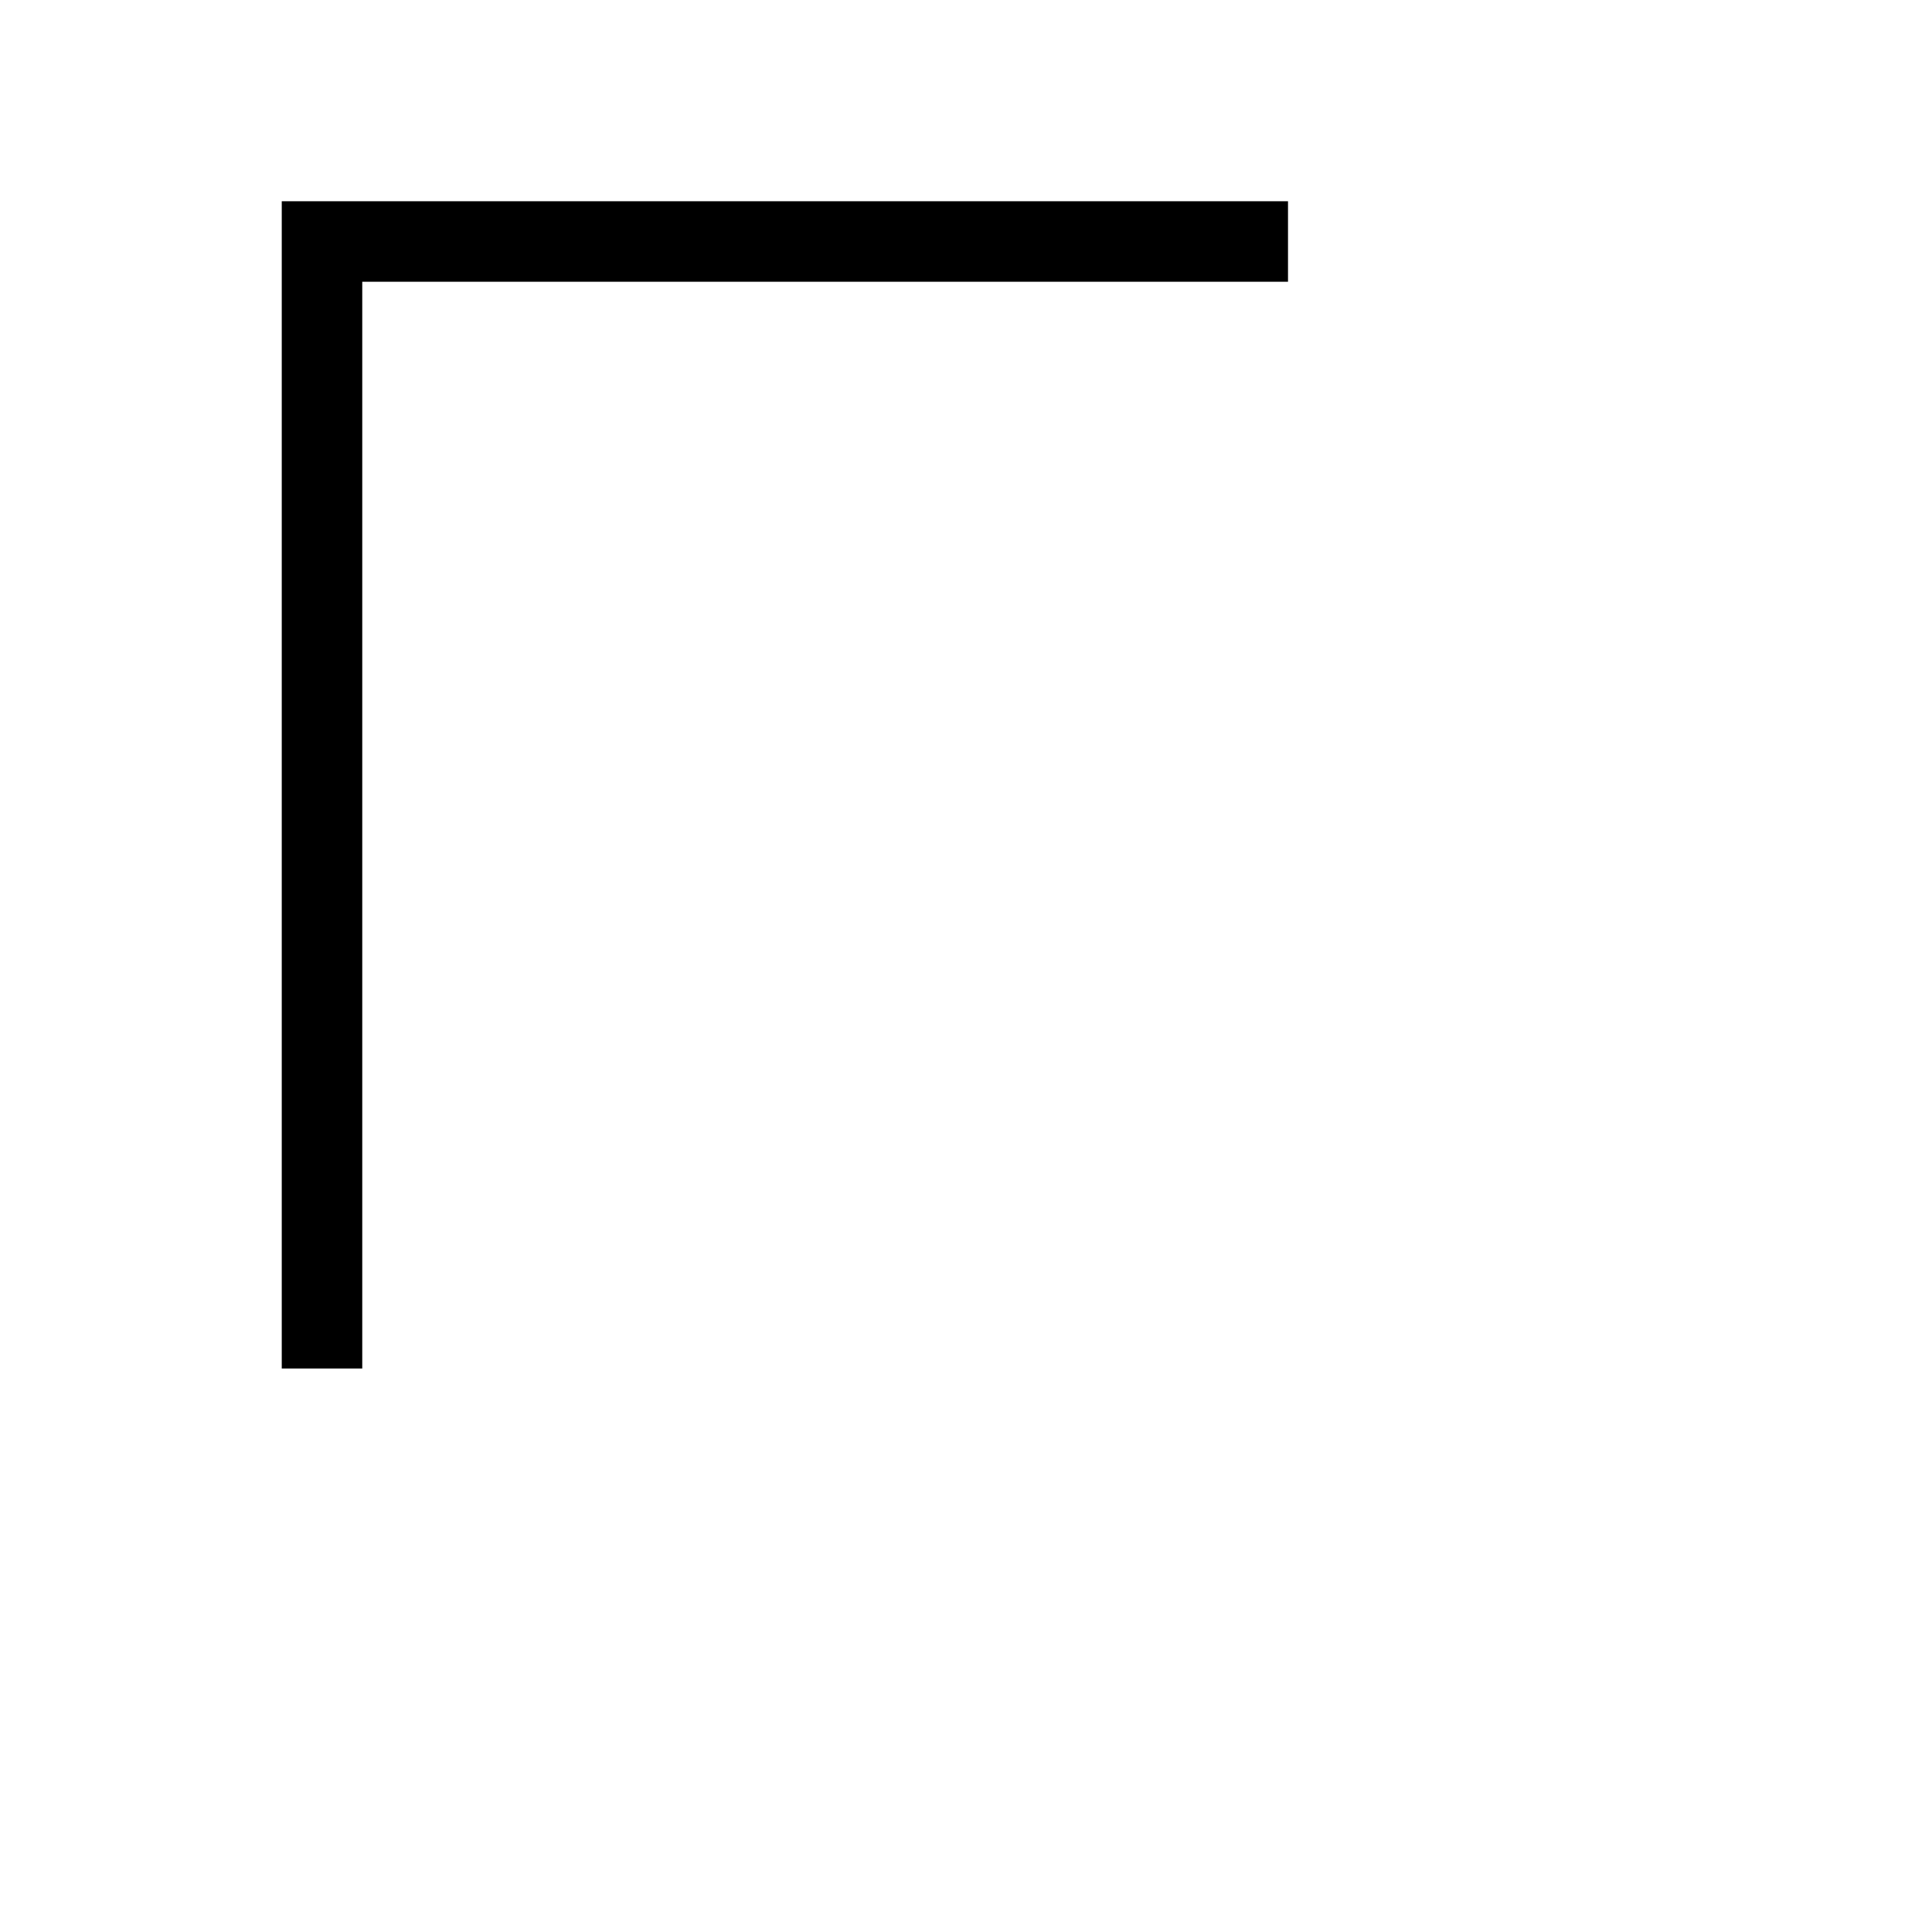
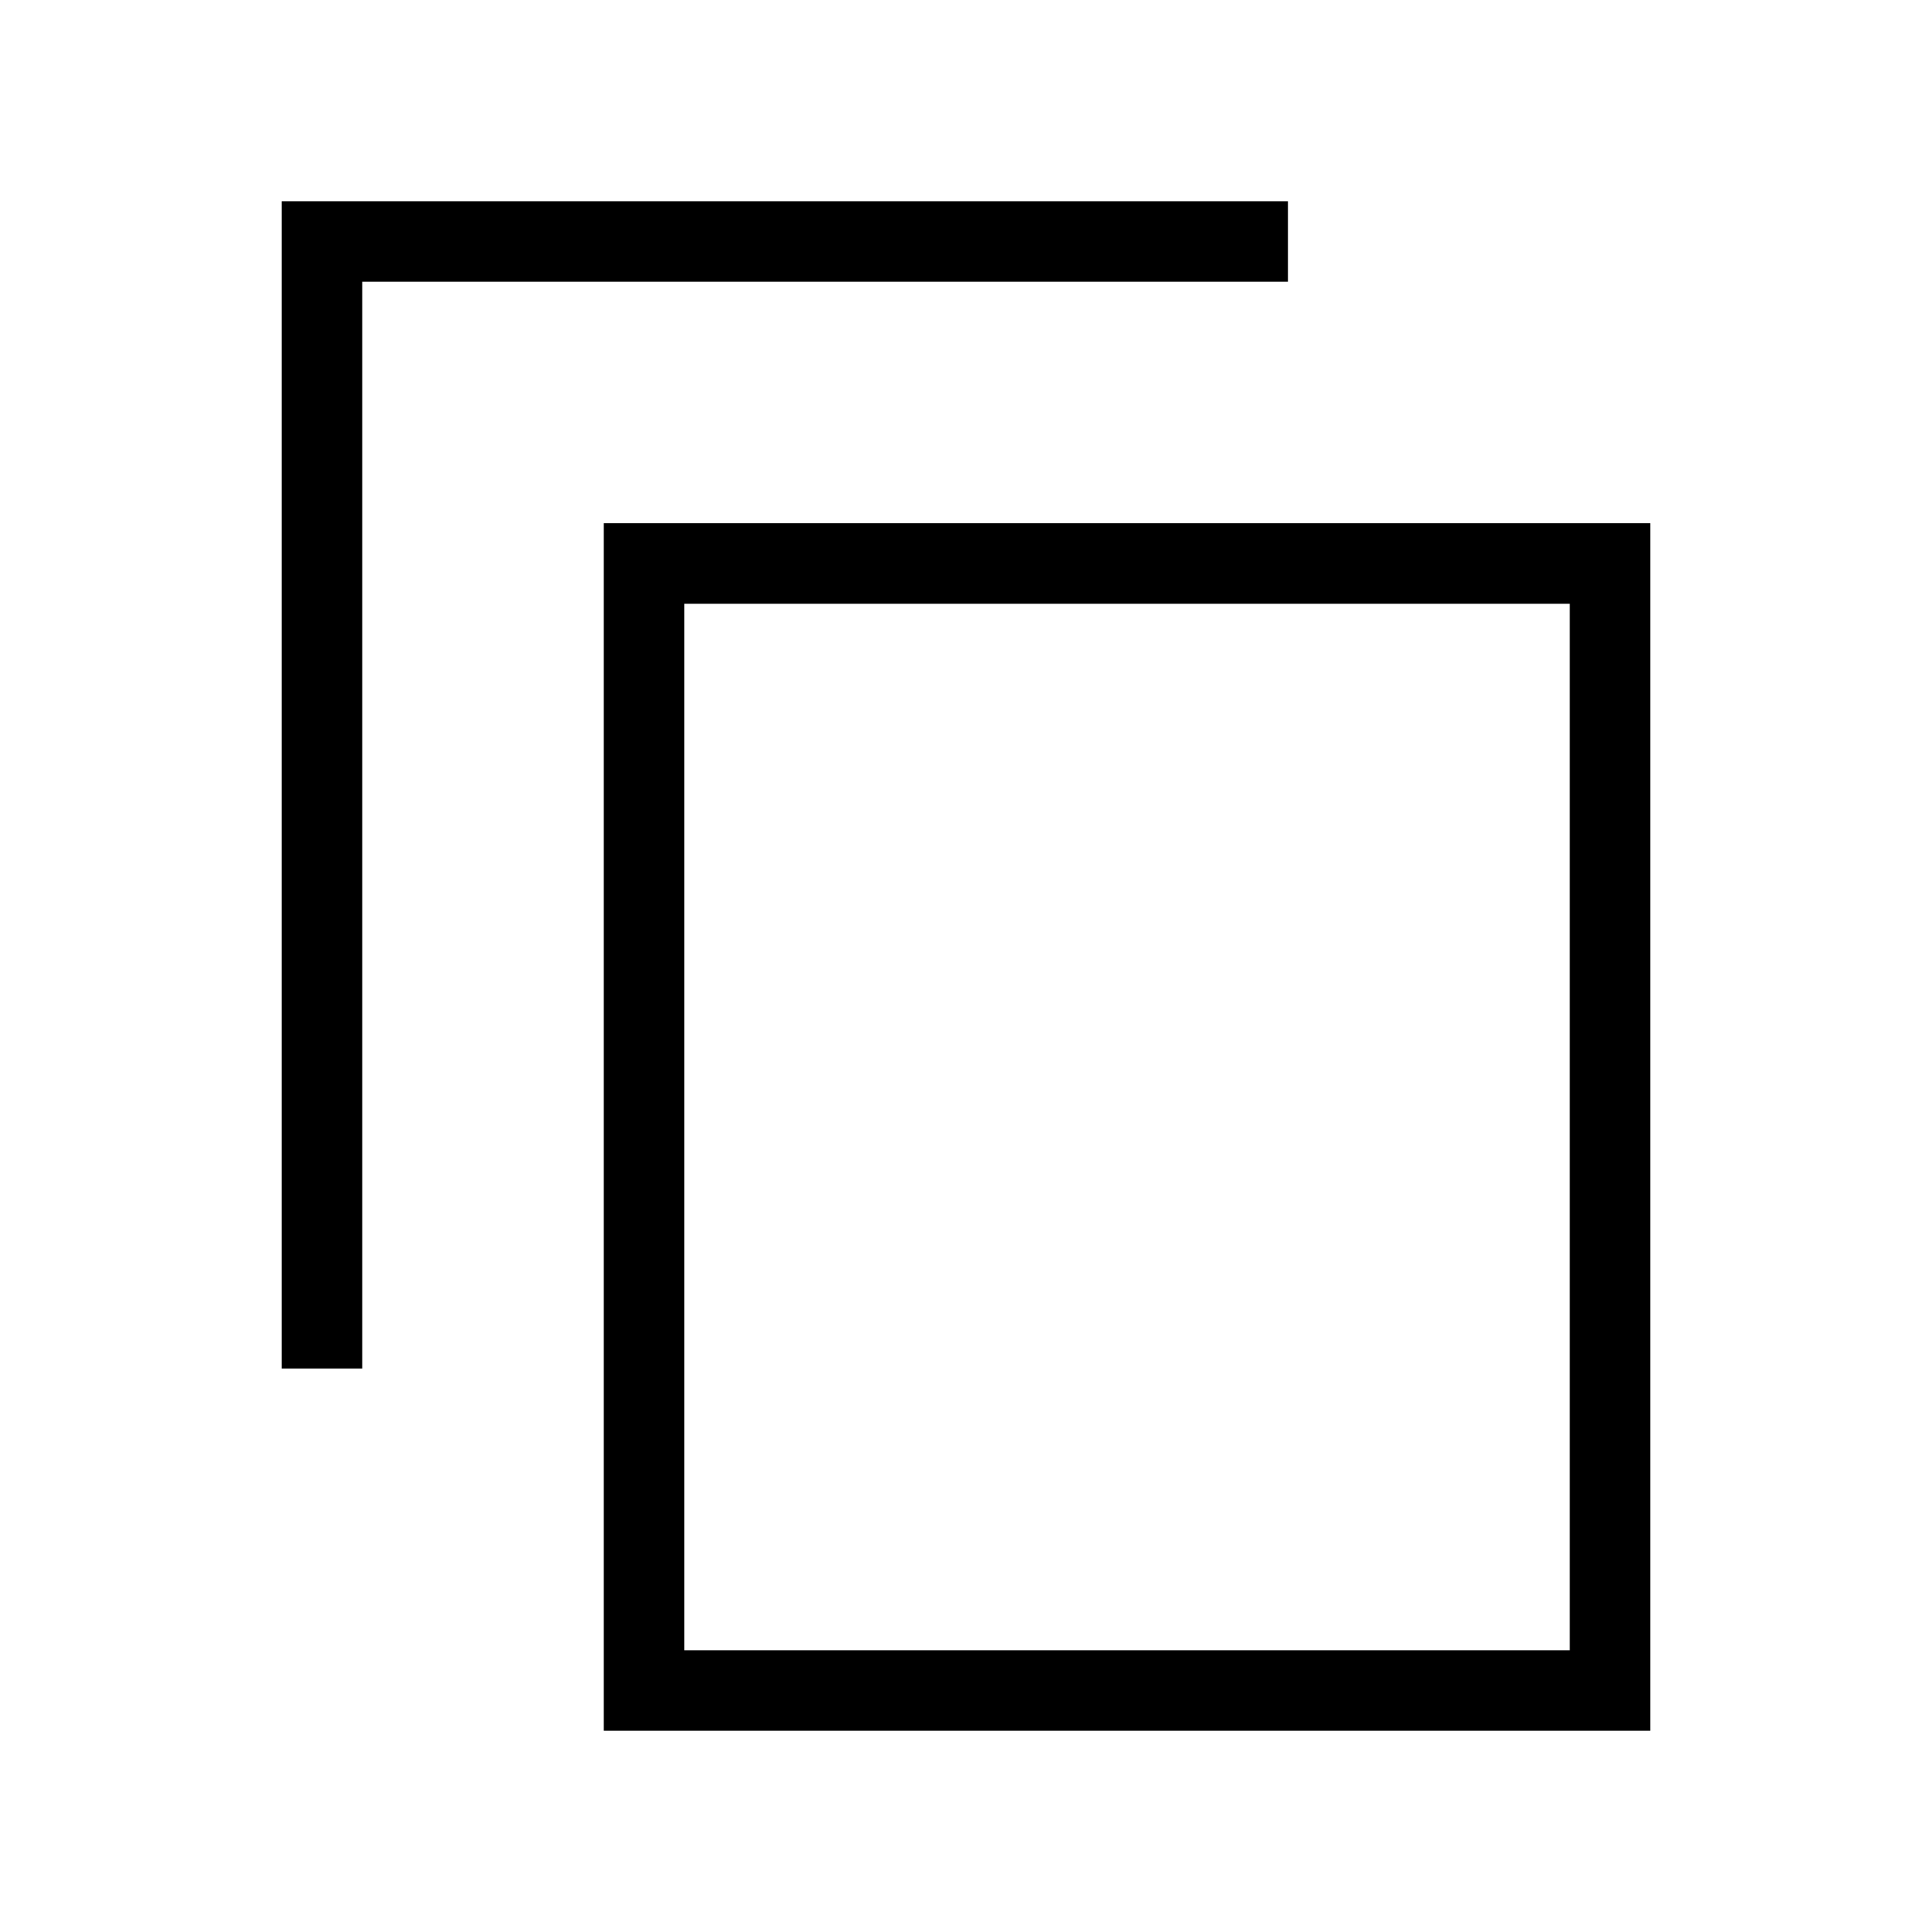
<svg xmlns="http://www.w3.org/2000/svg" role="img" viewBox="0 0 24 24" aria-labelledby="copyIconTitle" fill="none" stroke="currentColor">
-   <rect x="8" y="7" />
+   <rect width="12" height="14" x="8" y="7" />
  <polyline points="16 3 4 3 4 17" />
</svg>
